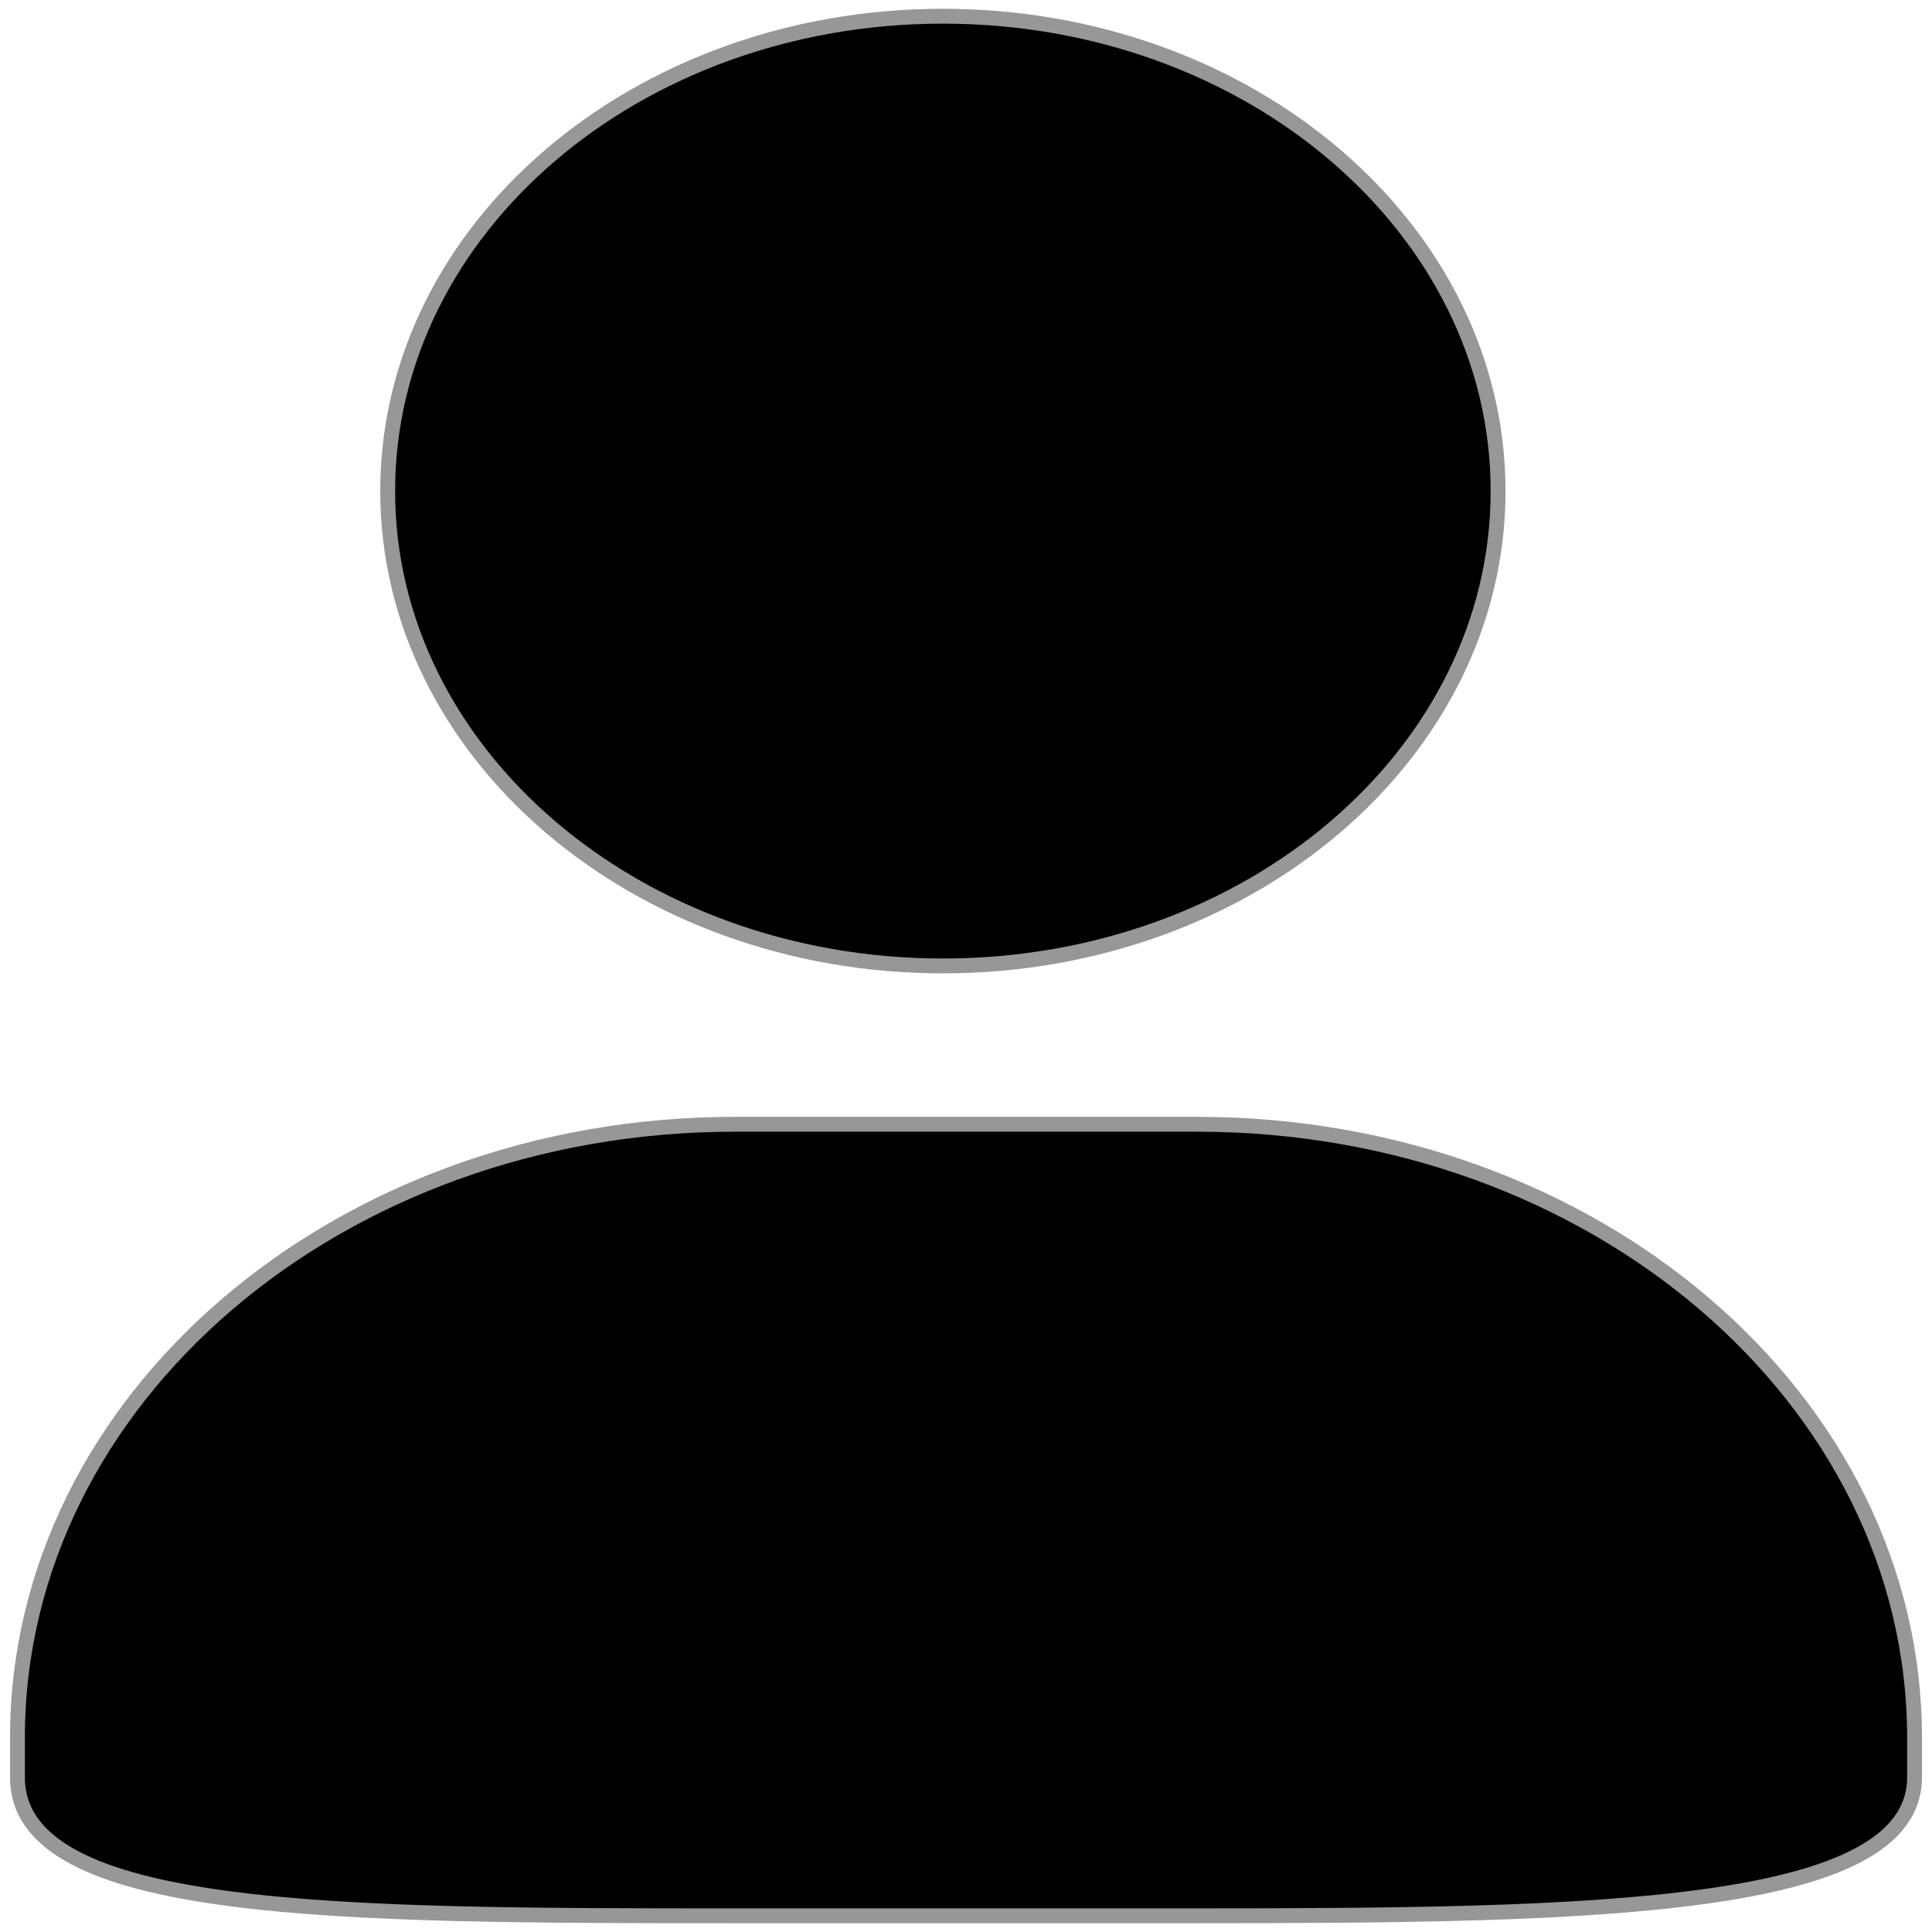
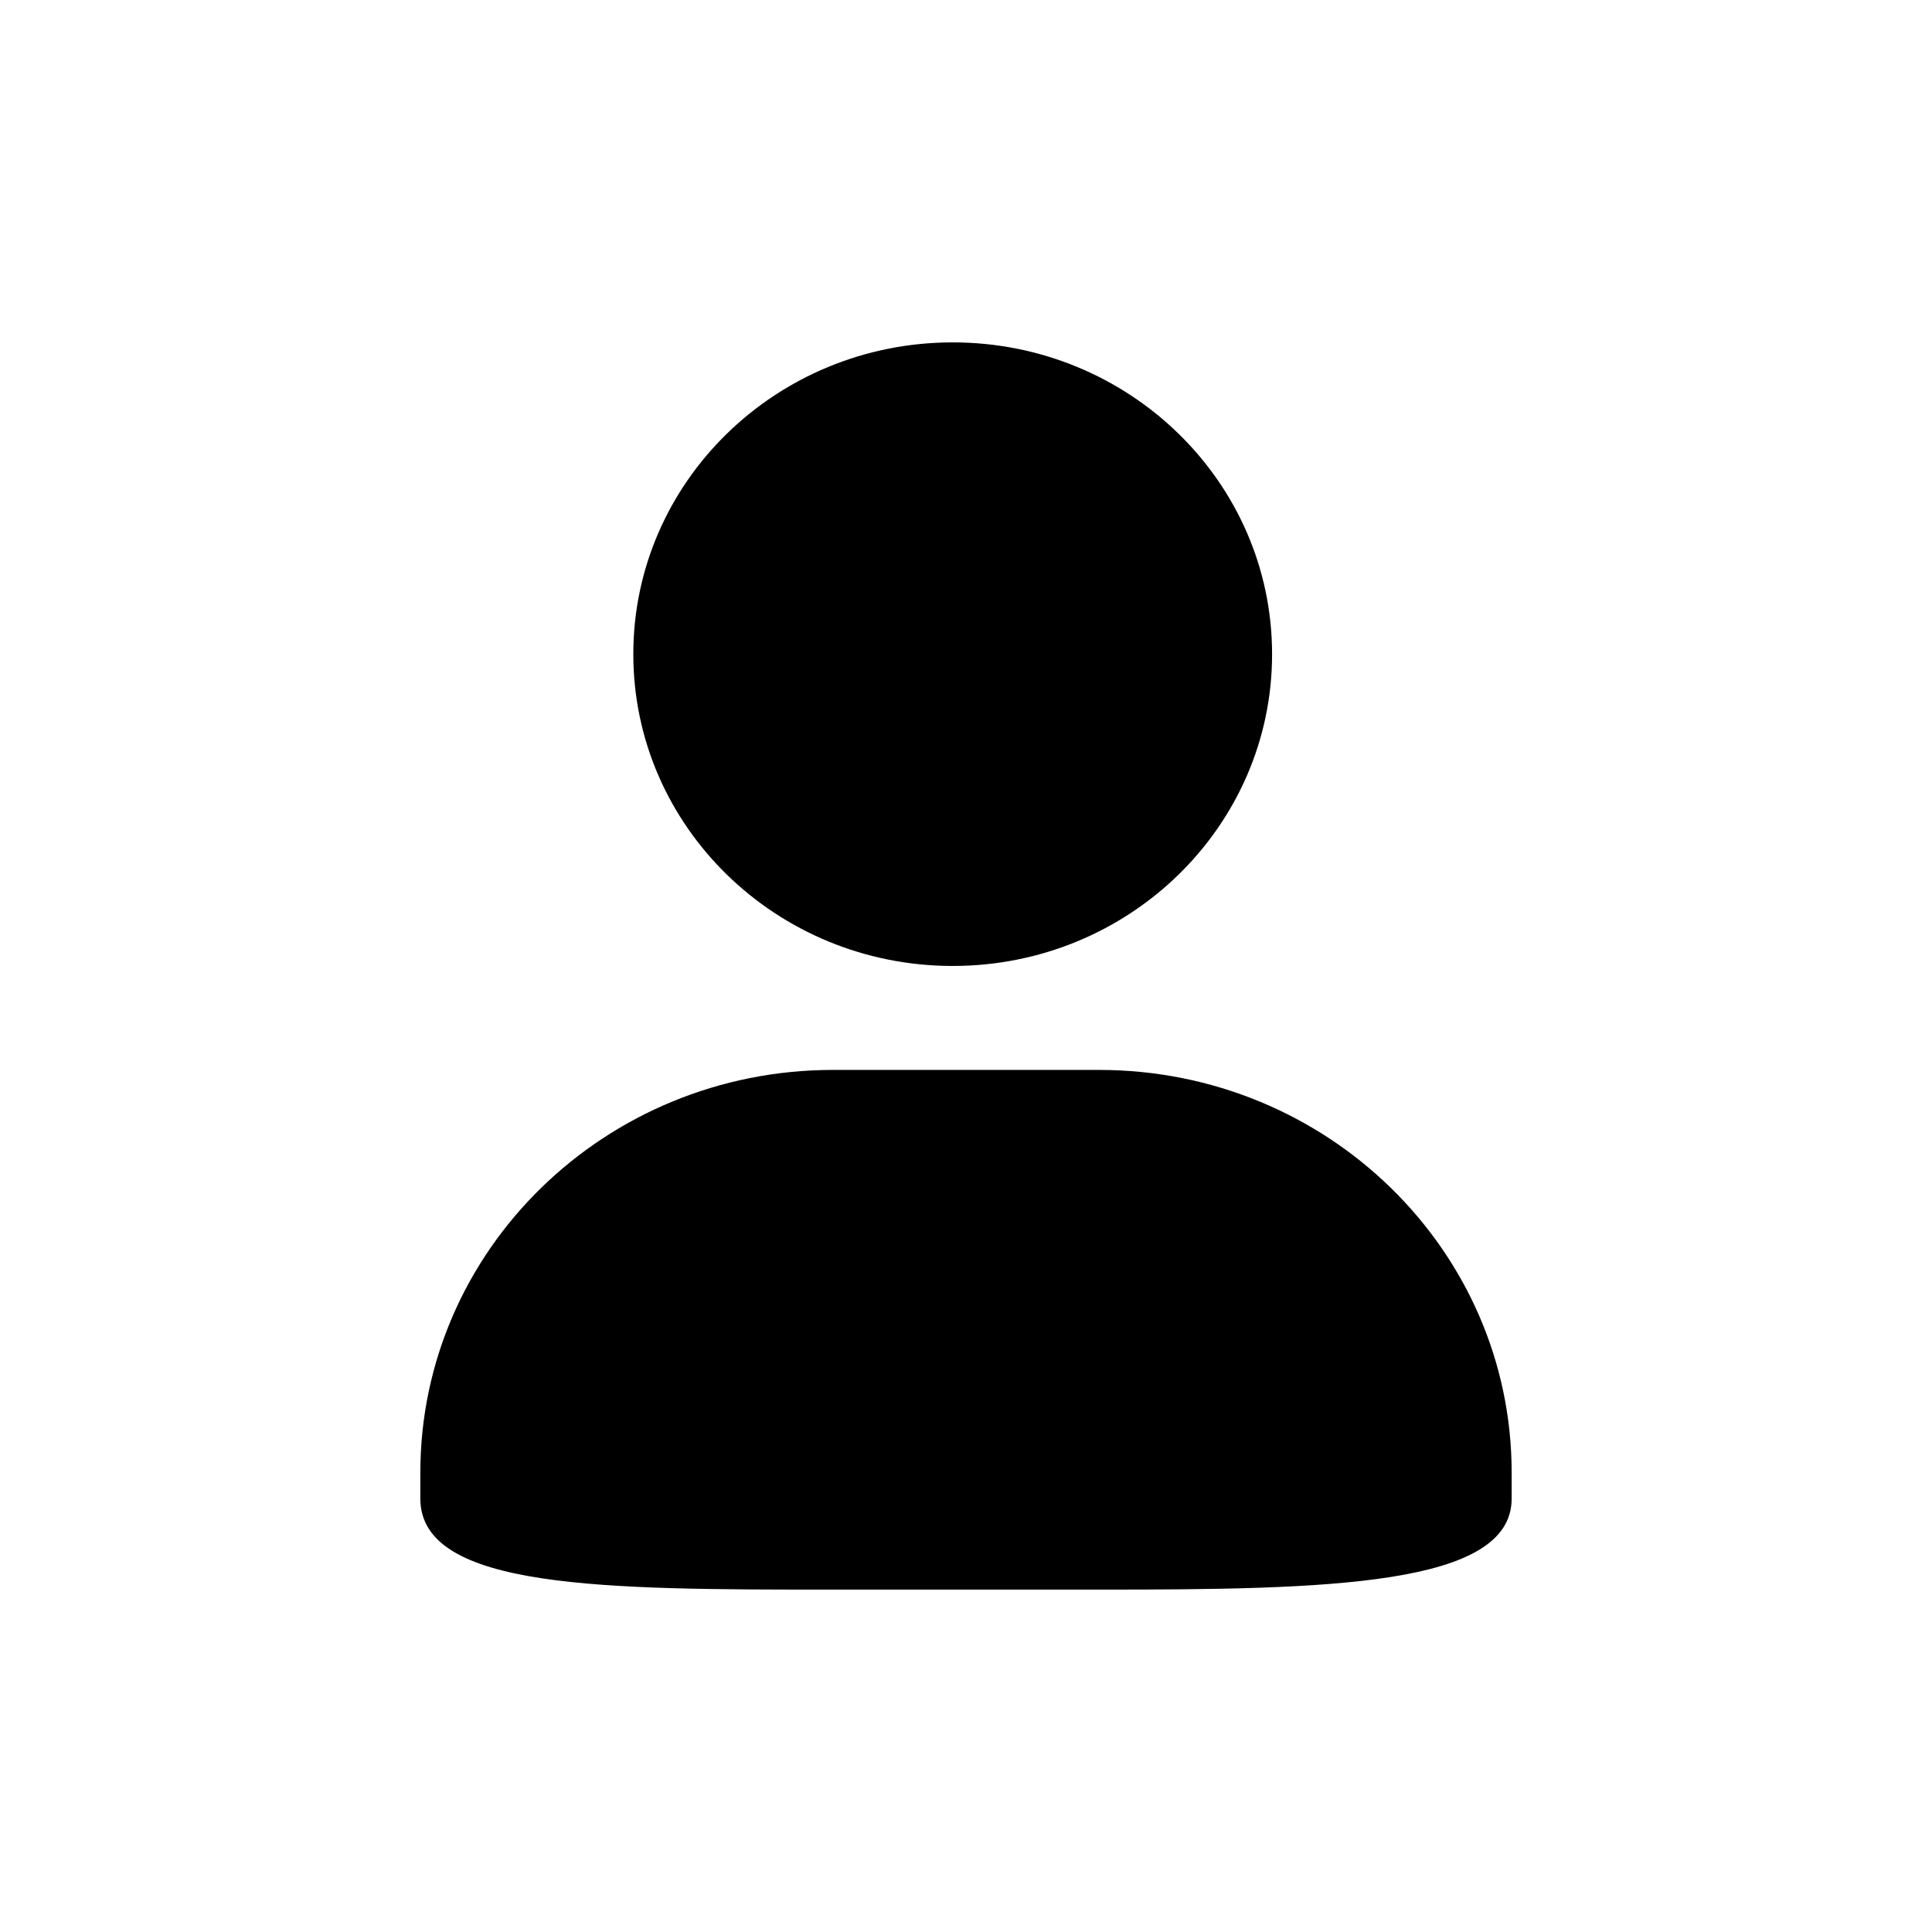
- <svg xmlns="http://www.w3.org/2000/svg" width="130" height="130">
-   <path d="M63.444 64.996c20.633 0 37.359-14.308 37.359-31.953 0-17.649-16.726-31.952-37.359-31.952-20.631 0-37.36 14.303-37.358 31.952 0 17.645 16.727 31.953 37.359 31.953zM80.57 75.65H49.434c-26.652 0-48.26 18.477-48.26 41.27v2.664c0 9.316 21.608 9.325 48.26 9.325H80.57c26.649 0 48.256-.344 48.256-9.325v-2.663c0-22.794-21.605-41.271-48.256-41.271z" stroke="#979797" />
+ <svg xmlns="http://www.w3.org/2000/svg" t="1503993891882" class="icon" style="" viewBox="0 0 1024 1024" version="1.1" p-id="7986" width="64" height="64">
+   <defs>
+     <style type="text/css" />
+   </defs>
+   <path d="M504.951 511.98c93.49 0 169.28-74.002 169.28-165.26 0-91.276-75.79-165.248-169.28-165.248-93.486 0-169.287 73.972-169.279 165.248-0.001 91.258 75.793 165.26 169.28 165.26z m77.6 55.098H441.466c-120.767 0-218.678 95.564-218.678 213.45V794.3c0 48.183 97.911 48.229 218.678 48.229H582.55c120.754 0 218.66-1.78 218.66-48.229v-13.77c0-117.887-97.898-213.45-218.66-213.45z" p-id="7987" />
</svg>
